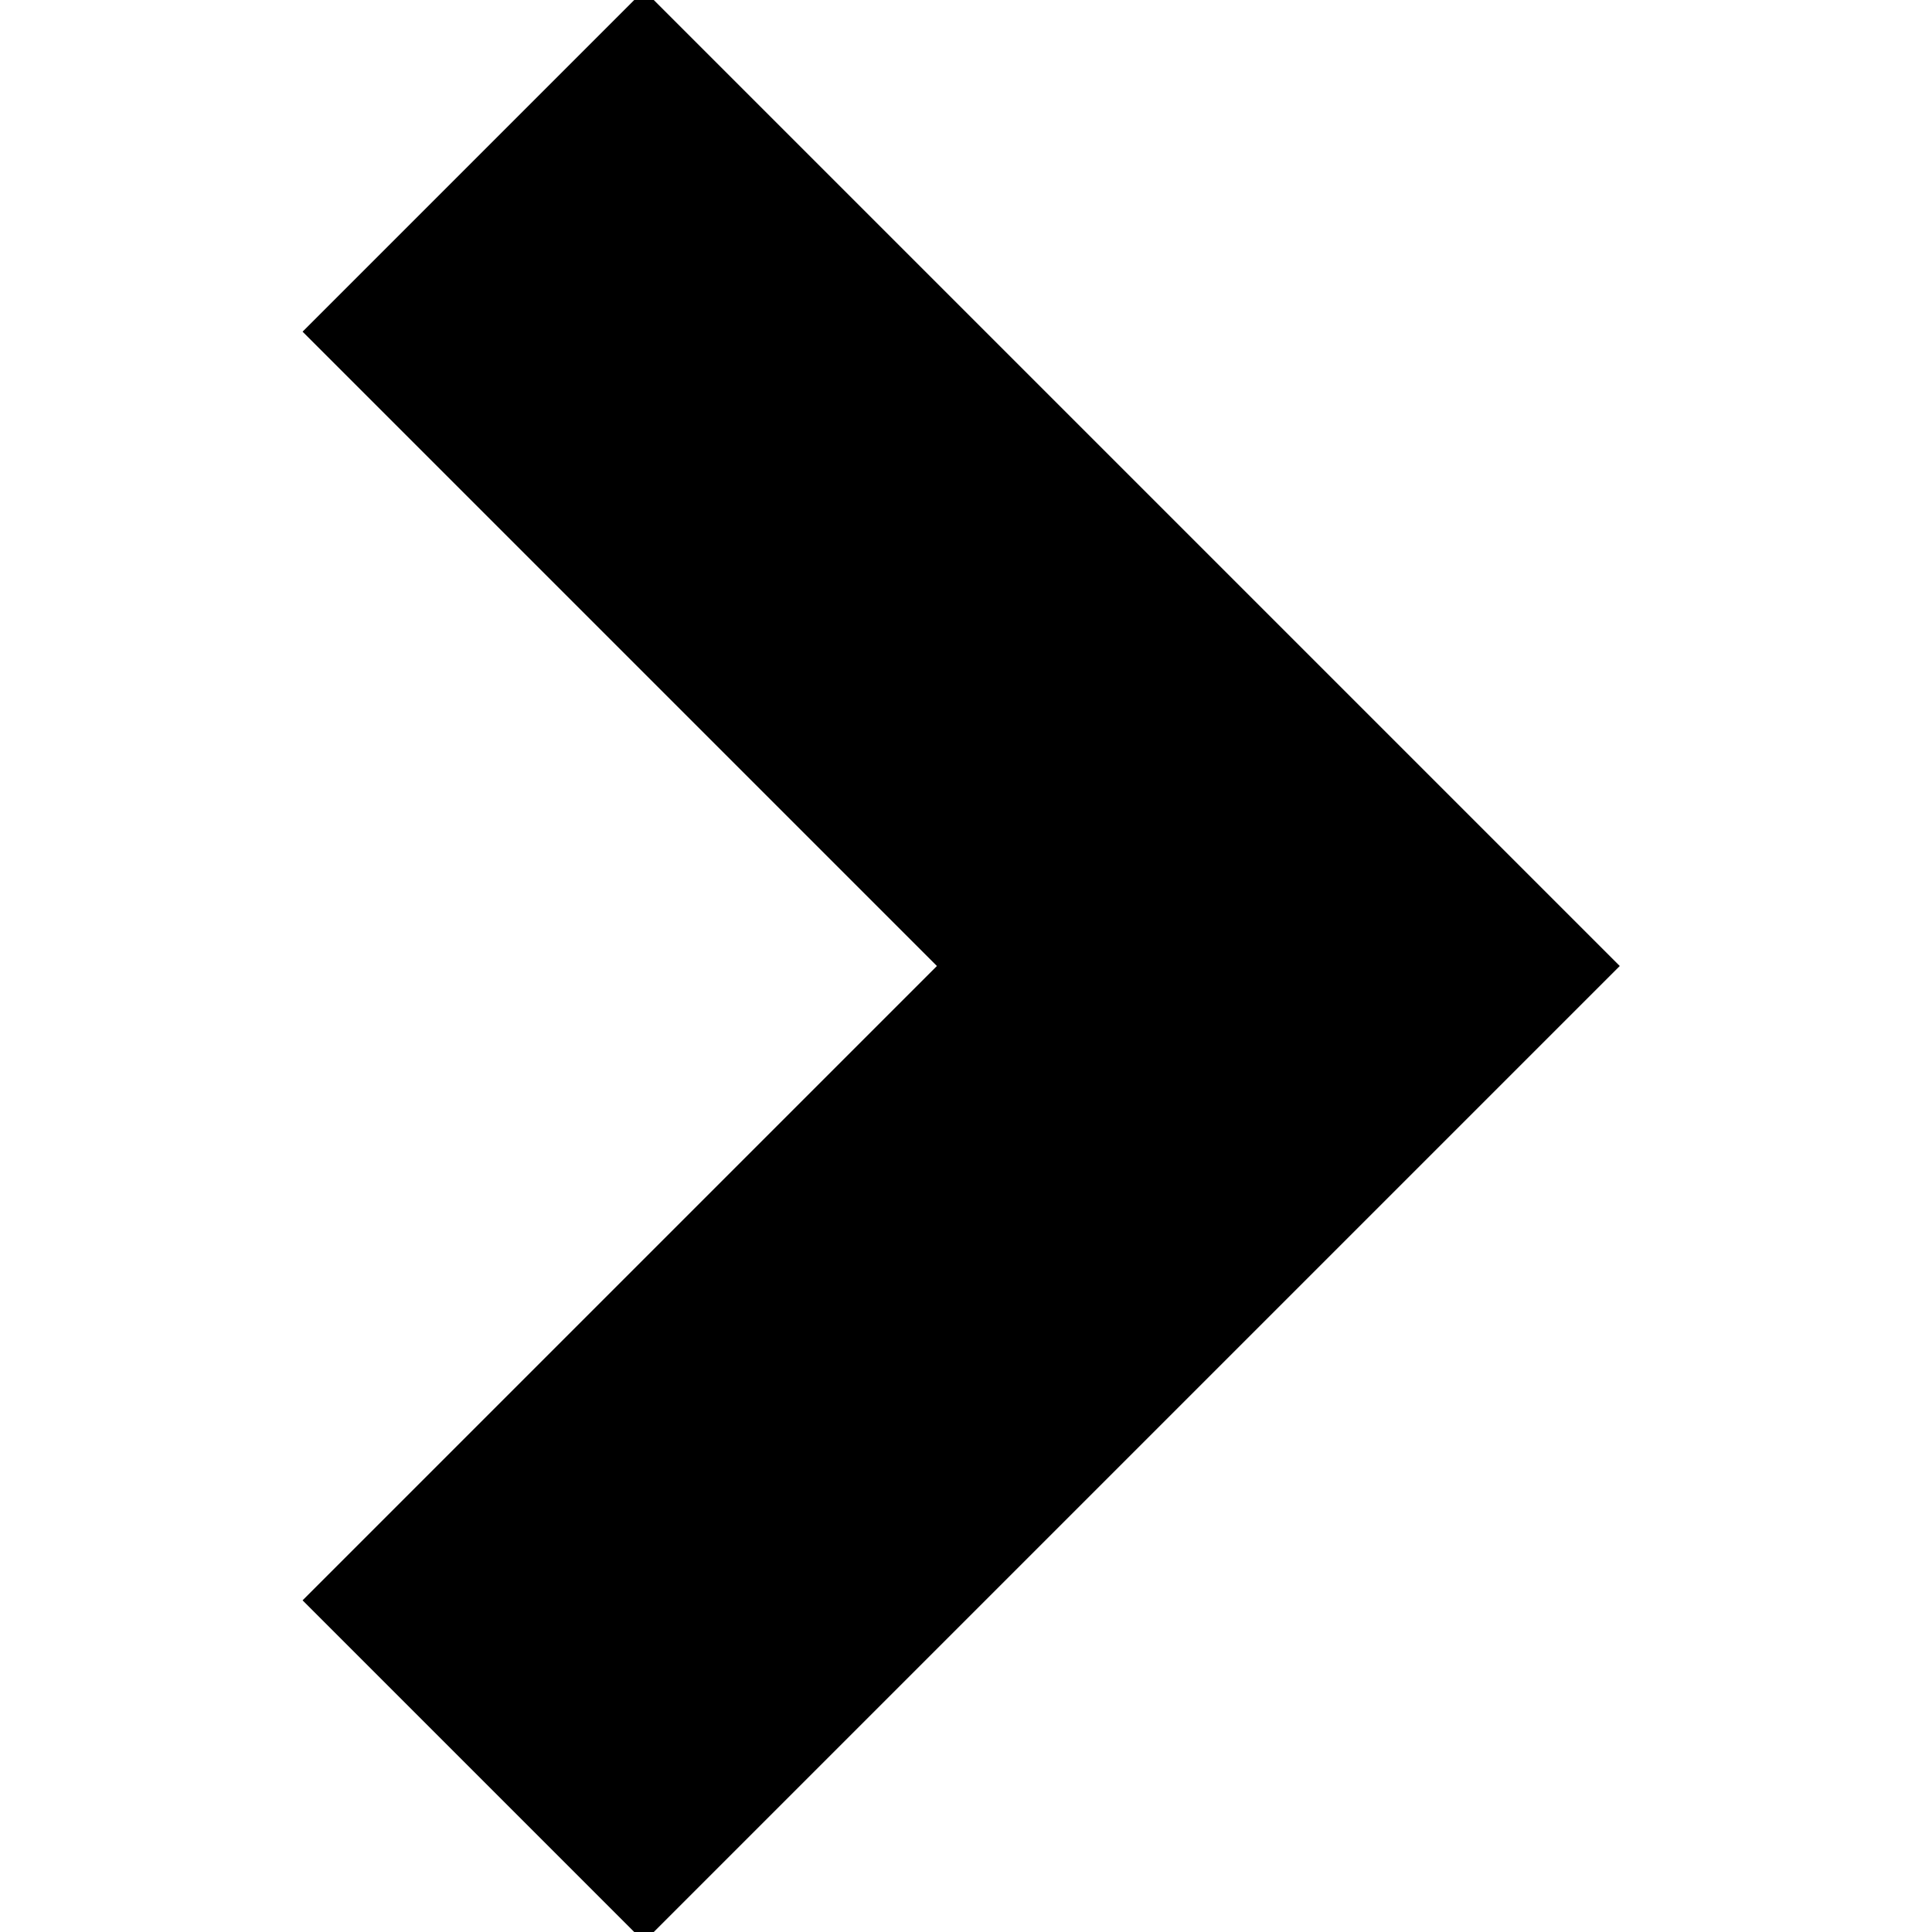
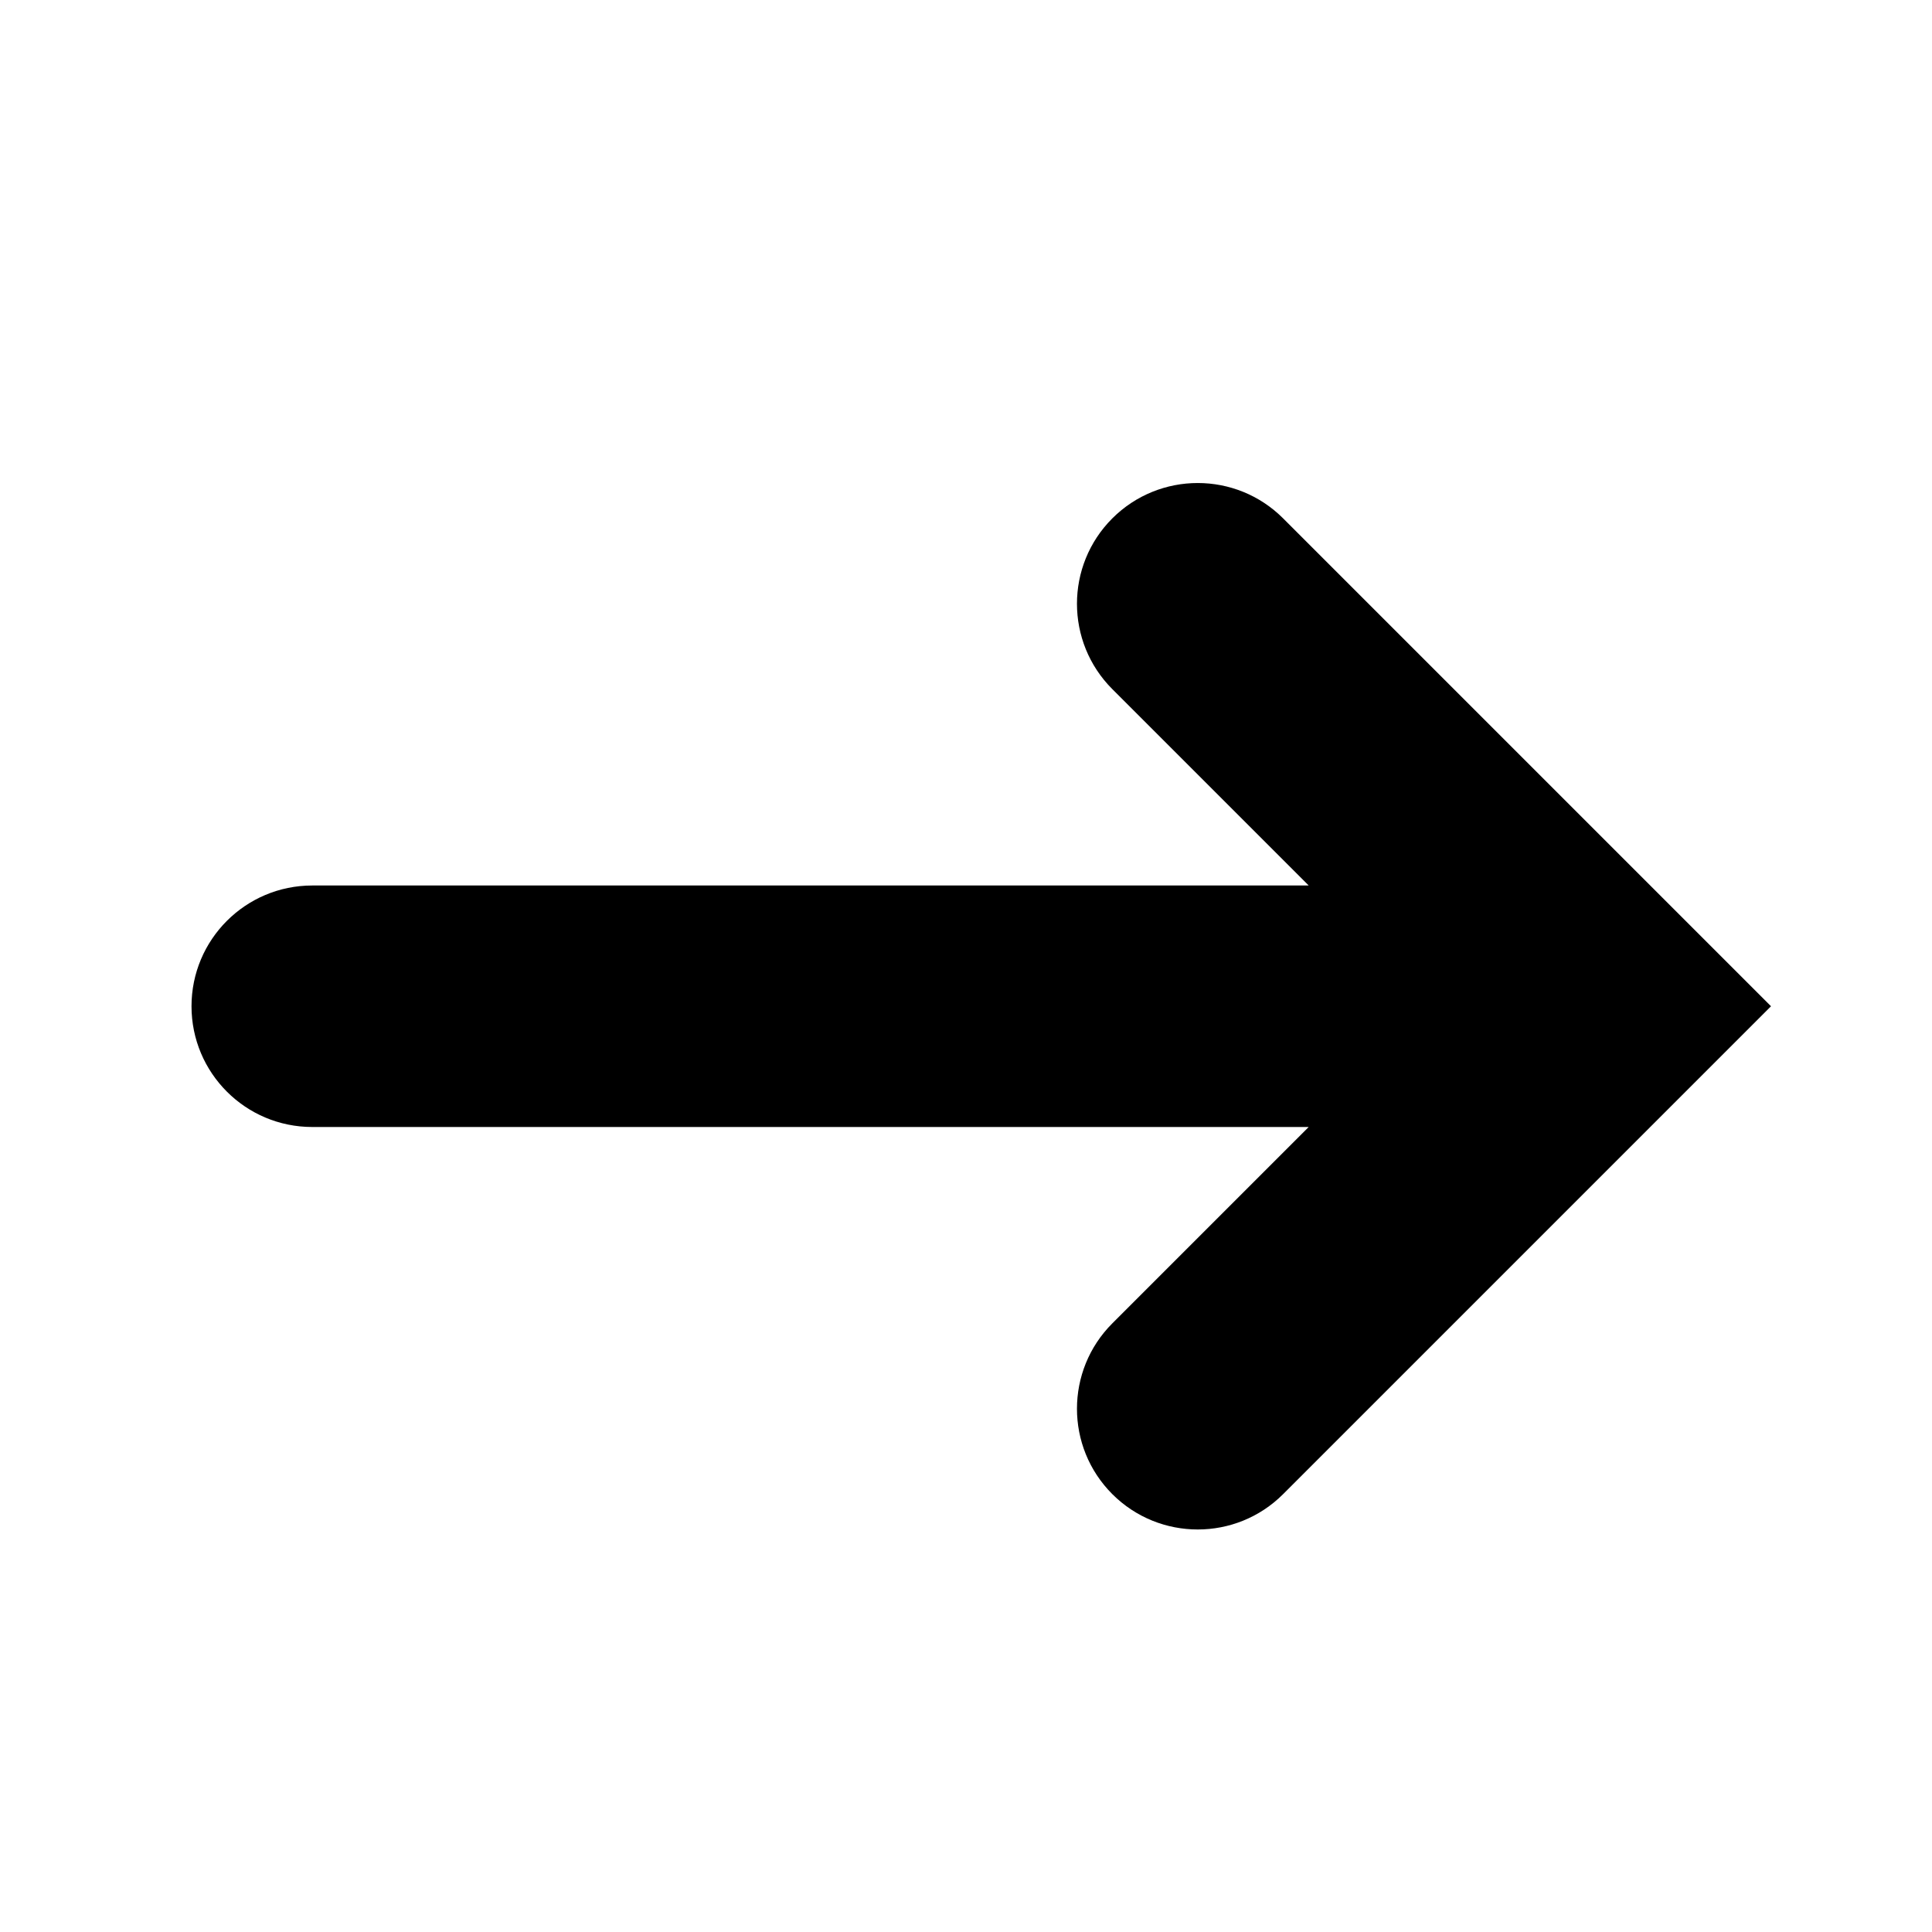
- <svg xmlns="http://www.w3.org/2000/svg" width="24" height="24" viewBox="0 0 24 24">
-   <path d="M5.88 4.12L13.76 12l-7.88 7.88L8 22l10-10L8 2z" stroke="black" stroke-width="3" stroke-linecap="butt" />
-   <path fill="none" d="M0 0h24v24H0z" />
+ <svg xmlns="http://www.w3.org/2000/svg" width="24" height="24" viewBox="0 0 24 24" fill="none">
+   <path fill-rule="evenodd" clip-rule="evenodd" d="M20.939 13.561L22 12.5L20.939 11.439L20.939 11.439L15.939 6.439C15.354 5.854 14.404 5.854 13.818 6.439C13.232 7.025 13.232 7.975 13.818 8.561L16.257 11H3.879C3.05 11 2.379 11.672 2.379 12.5C2.379 13.328 3.05 14 3.879 14H16.257L13.818 16.439C13.232 17.025 13.232 17.975 13.818 18.561C14.404 19.146 15.354 19.146 15.939 18.561L20.939 13.561L20.939 13.561Z" fill="black" />
</svg>
